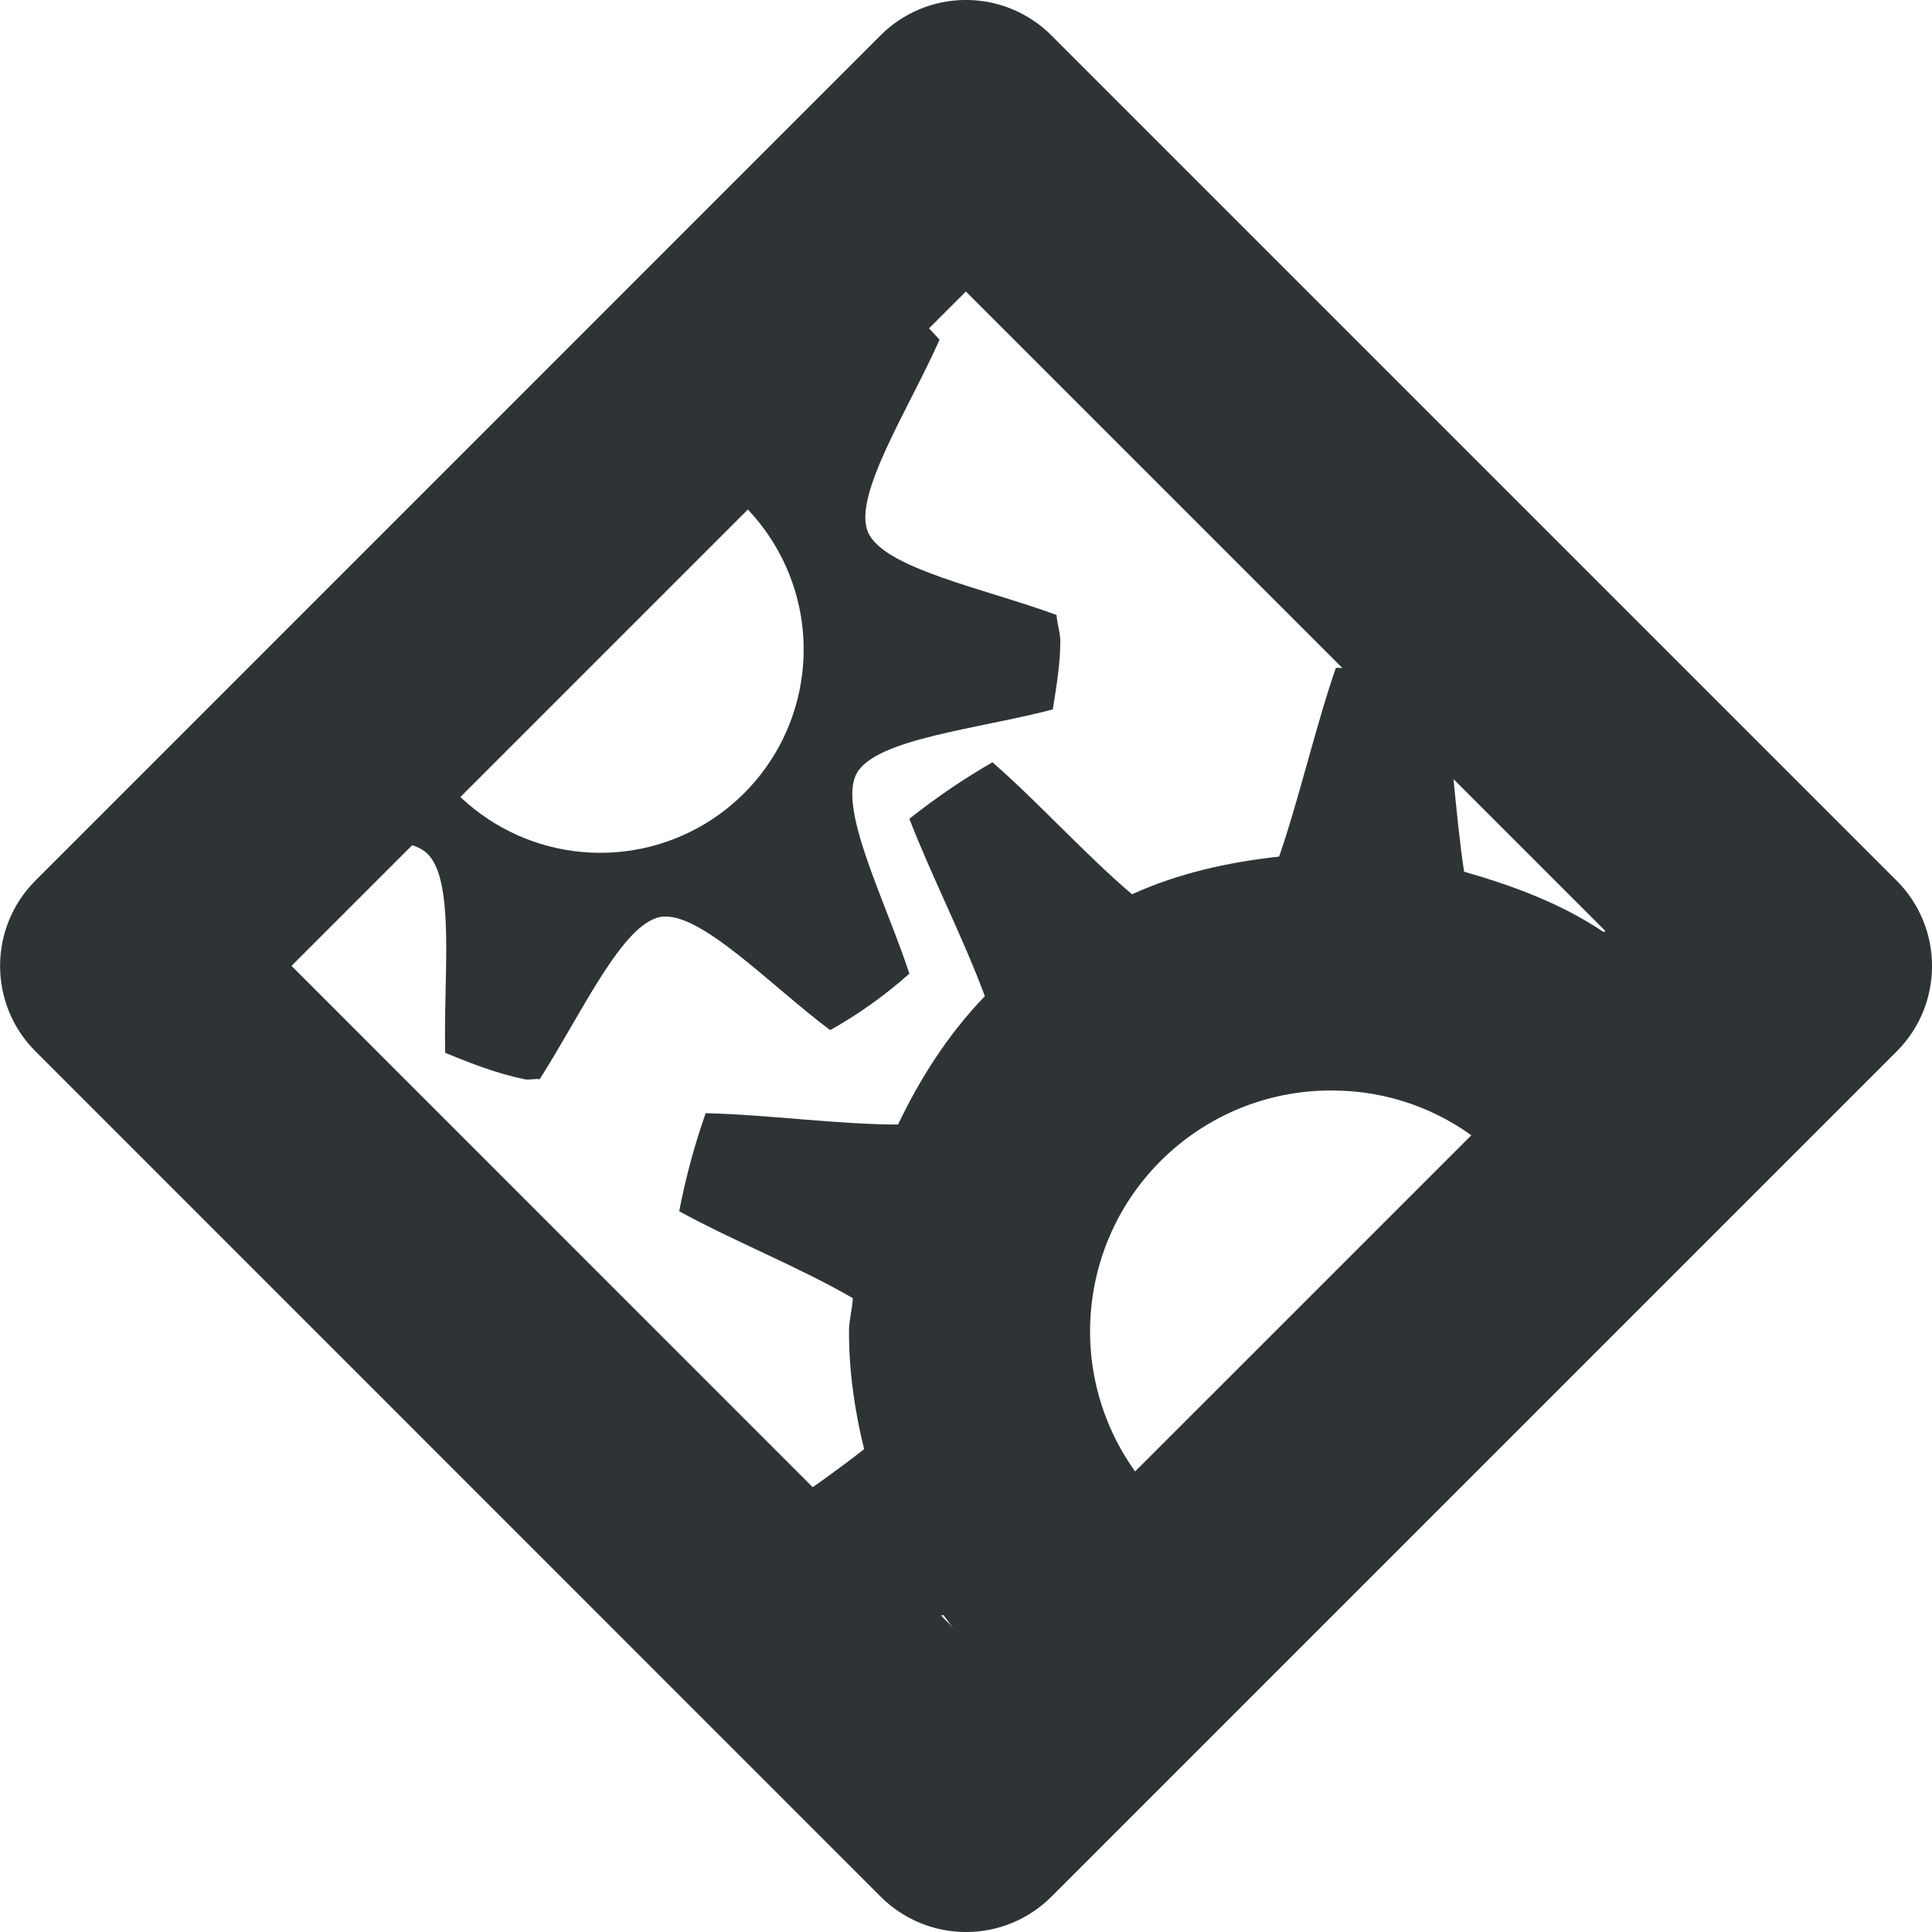
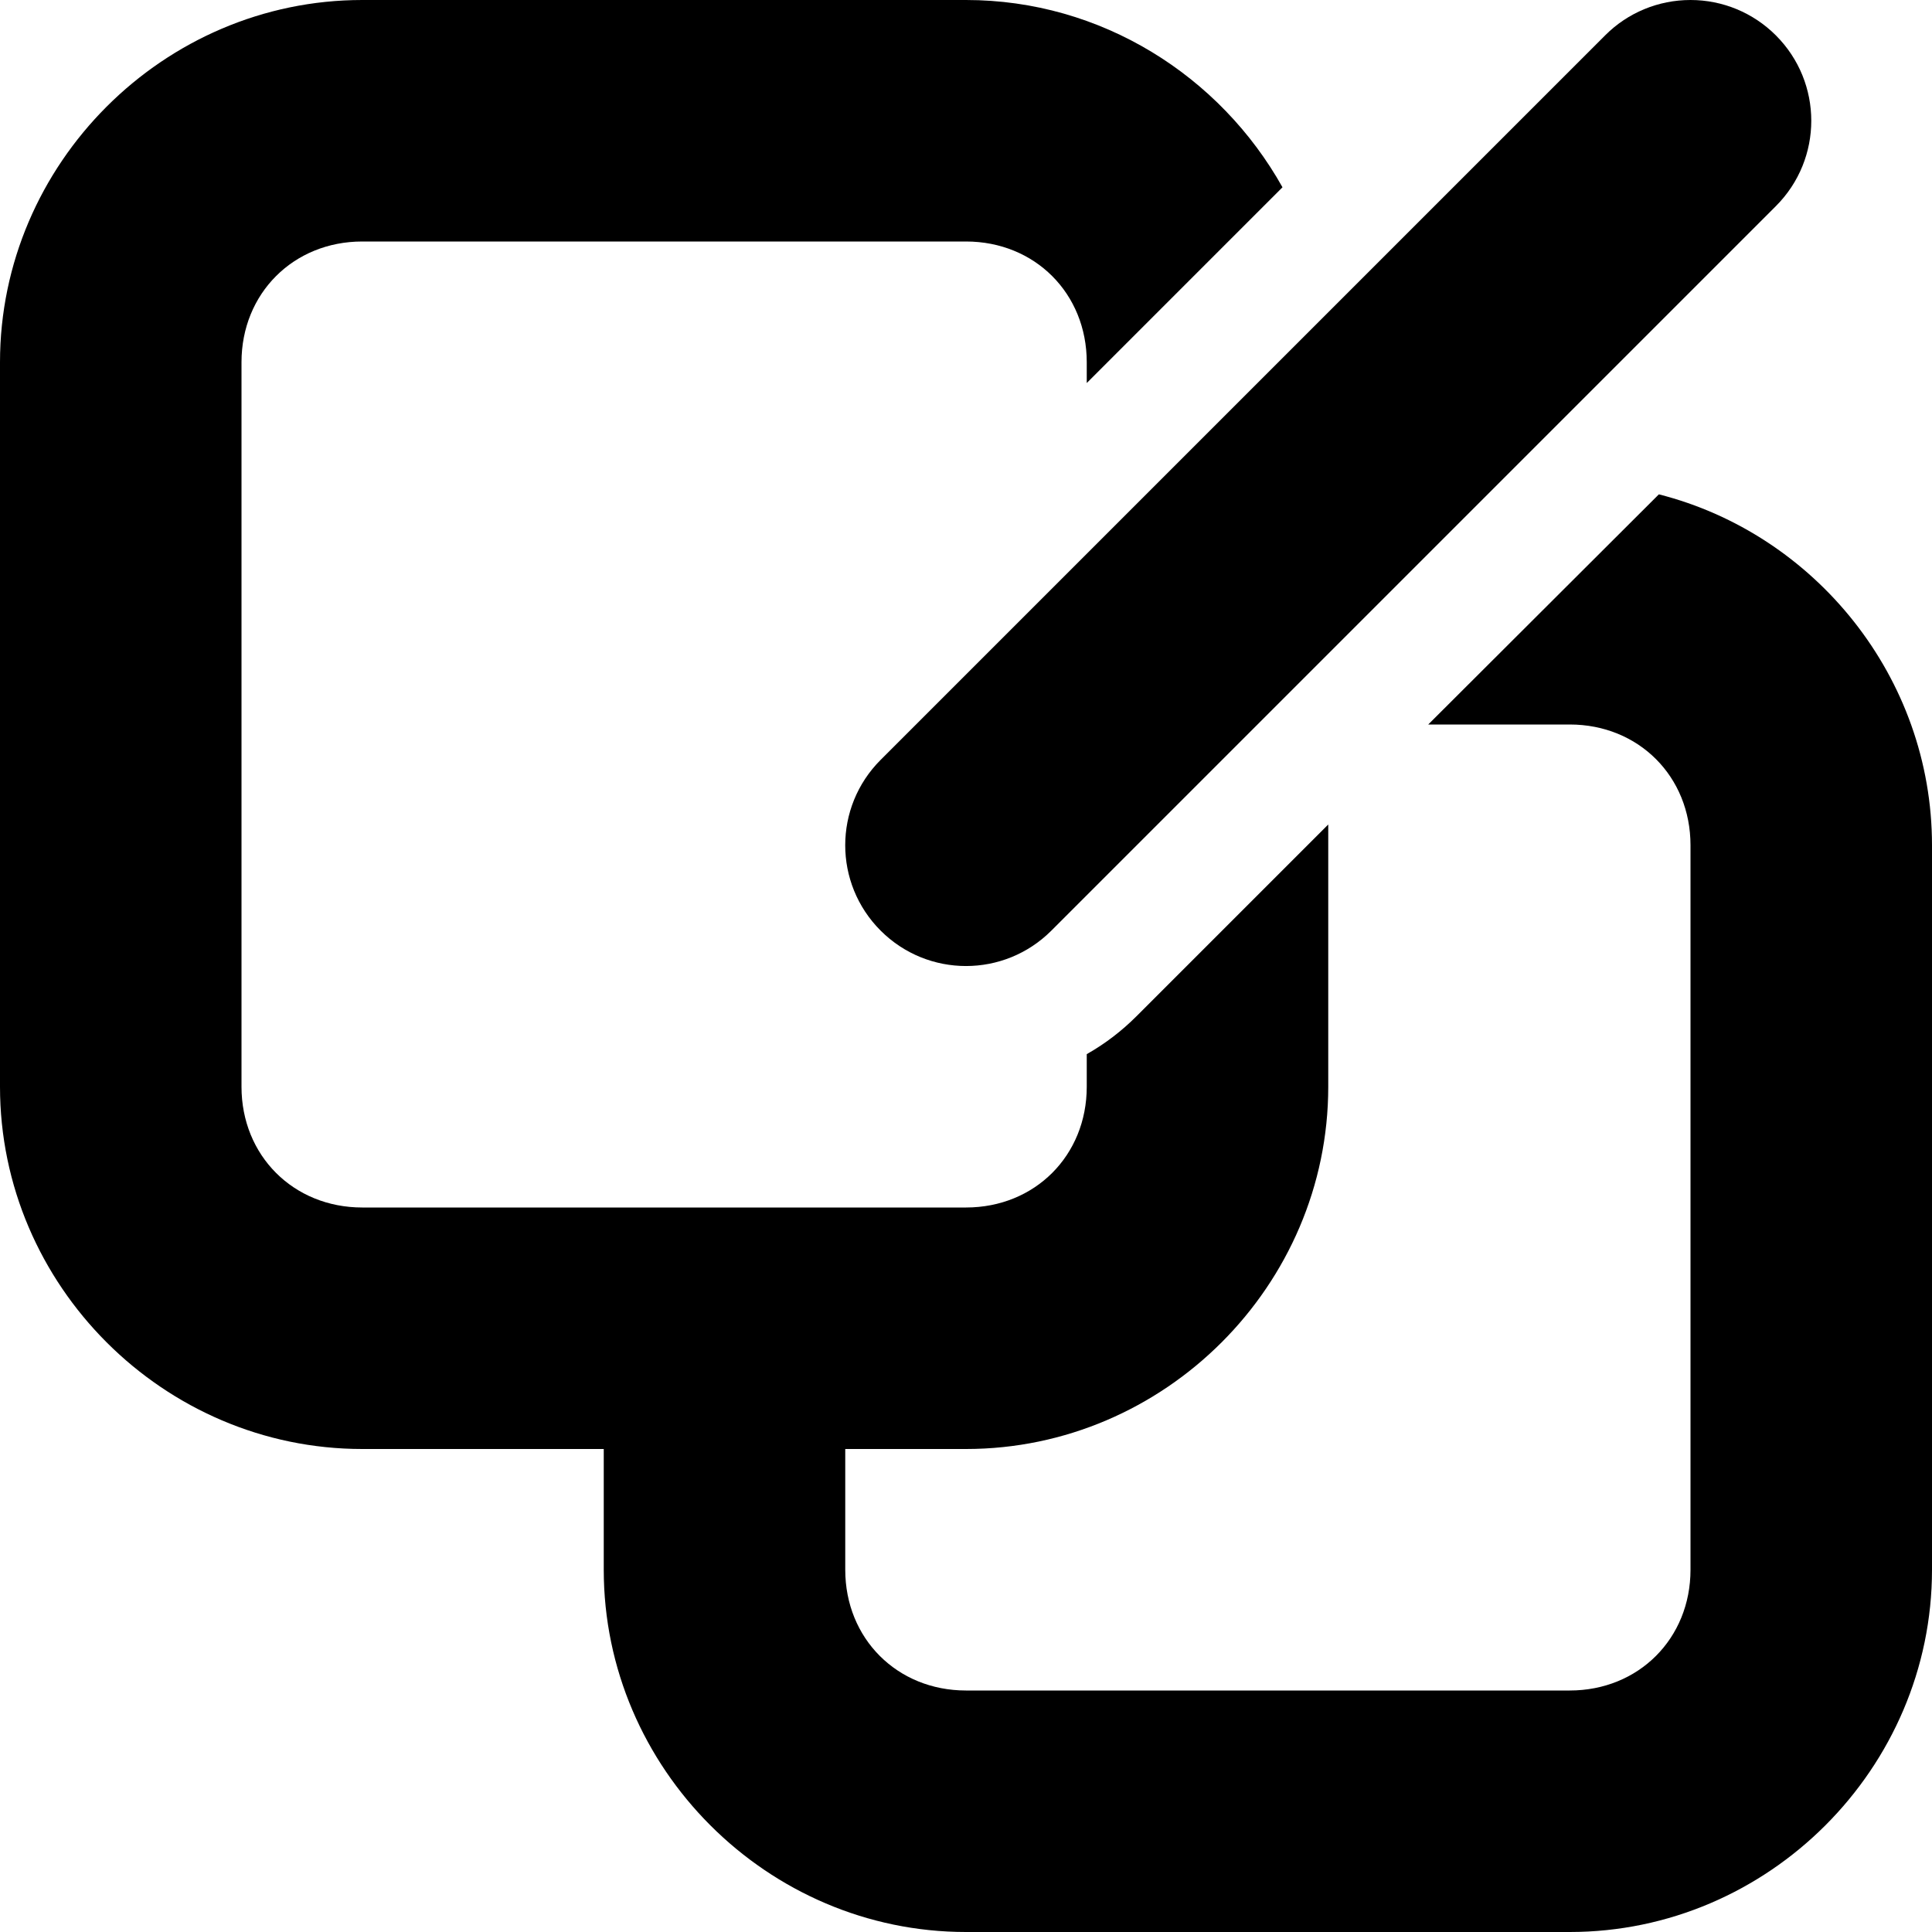
- <svg xmlns="http://www.w3.org/2000/svg" width="16" height="16">
-   <g color="#000" fill="#2e3436">
-     <path d="M7.188 2.281c-.094.056-.192.125-.29.19L5.566 3.803a1.684 1.684 0 11-2.17 2.17L2.332 7.037c.506-.069 1.017-.136 1.2.026.242.214.139 1.031.155 1.656.213.088.427.171.657.219.04.008.085-.007.125 0 .337-.525.683-1.288 1-1.344.322-.057.905.562 1.406.937a3.67 3.67 0 00.656-.468c-.195-.595-.594-1.369-.437-1.657.158-.29 1.019-.37 1.625-.531.028-.183.062-.371.062-.562 0-.075-.027-.146-.031-.22-.587-.217-1.435-.385-1.562-.687-.128-.302.34-1.021.593-1.593a3.722 3.722 0 00-.593-.532zm3.875 3.25c-.165.475-.305 1.086-.47 1.563-.43.047-.84.14-1.218.312-.38-.322-.787-.773-1.156-1.093a5.562 5.562 0 00-.688.468c.177.46.453 1.001.625 1.469-.298.309-.531.67-.719 1.063-.494 0-1.102-.084-1.593-.094a5.68 5.68 0 00-.219.812c.435.24 1.006.468 1.438.72-.006.093-.032.185-.032.28 0 .333.049.66.125.97-.382.304-.898.63-1.28.937.015.044.04.083.058.127l.613.613c.417-.1.868-.223 1.266-.303.248.343.532.626.875.875-.027.135-.068.283-.104.428.174-.063.34-.155.482-.297l1.432-1.432a1.994 1.994 0 01.533-3.918c.919 0 1.684.623 1.918 1.467l1.338-1.338c.06-.06.11-.124.156-.191-.035-.062-.06-.13-.1-.188.096-.152.205-.31.315-.47.017-.348-.1-.7-.37-.971l-.177-.176c-.28.192-.561.387-.83.555-.345-.233-.746-.383-1.156-.5-.077-.507-.107-1.132-.187-1.625a5.44 5.44 0 00-.875-.063zm-9.247.608c-.087.068-.173.138-.254.205l.014.035z" style="marker:none" overflow="visible" />
-     <path d="M8.707.293a1 1 0 00-1.415 0l-6.999 7a1 1 0 000 1.413l7 7.001a1 1 0 001.415 0l7-7a1 1 0 000-1.413zm-.708 2.121l5.587 5.587L8 13.586 2.414 7.999z" style="line-height:normal;font-variant-ligatures:normal;font-variant-position:normal;font-variant-caps:normal;font-variant-numeric:normal;font-variant-alternates:normal;font-feature-settings:normal;text-indent:0;text-align:start;text-decoration-line:none;text-decoration-style:solid;text-decoration-color:#000;text-transform:none;text-orientation:mixed;shape-padding:0;isolation:auto;mix-blend-mode:normal;marker:none" font-weight="400" font-family="sans-serif" overflow="visible" />
-   </g>
+ <svg xmlns="http://www.w3.org/2000/svg" height="16px" viewBox="0 0 16 16" width="16px">
+   <path d="m 13.738 4.094 l -1.91 1.906 h 1.172 c 0.57 0 1 0.43 1 1 v 6 c 0 0.57 -0.43 1 -1 1 h -5 c -0.57 0 -1 -0.43 -1 -1 v -2 h -2 v 2 c 0 1.645 1.355 3 3 3 h 5 c 1.645 0 3 -1.355 3 -3 v -6 c 0 -1.391 -0.969 -2.578 -2.262 -2.906 z m 0 0" />
+   <path d="m 3 0 c -1.645 0 -3 1.355 -3 3 v 6 c 0 1.645 1.355 3 3 3 h 5 c 1.645 0 3 -1.355 3 -3 v -2.172 l -1.586 1.586 c -0.125 0.125 -0.262 0.23 -0.414 0.316 v 0.27 c 0 0.57 -0.43 1 -1 1 h -5 c -0.57 0 -1 -0.43 -1 -1 v -6 c 0 -0.57 0.43 -1 1 -1 h 5 c 0.57 0 1 0.43 1 1 v 0.172 l 1.621 -1.621 c -0.516 -0.922 -1.5 -1.551 -2.621 -1.551 z m 0 0" />
+   <path d="m 14 0 c -0.266 0 -0.52 0.105 -0.707 0.293 l -6 6 c -0.391 0.391 -0.391 1.023 0 1.414 s 1.023 0.391 1.414 0 l 6 -6 c 0.391 -0.391 0.391 -1.023 0 -1.414 c -0.188 -0.188 -0.441 -0.293 -0.707 -0.293 z m 0 0" />
</svg>
